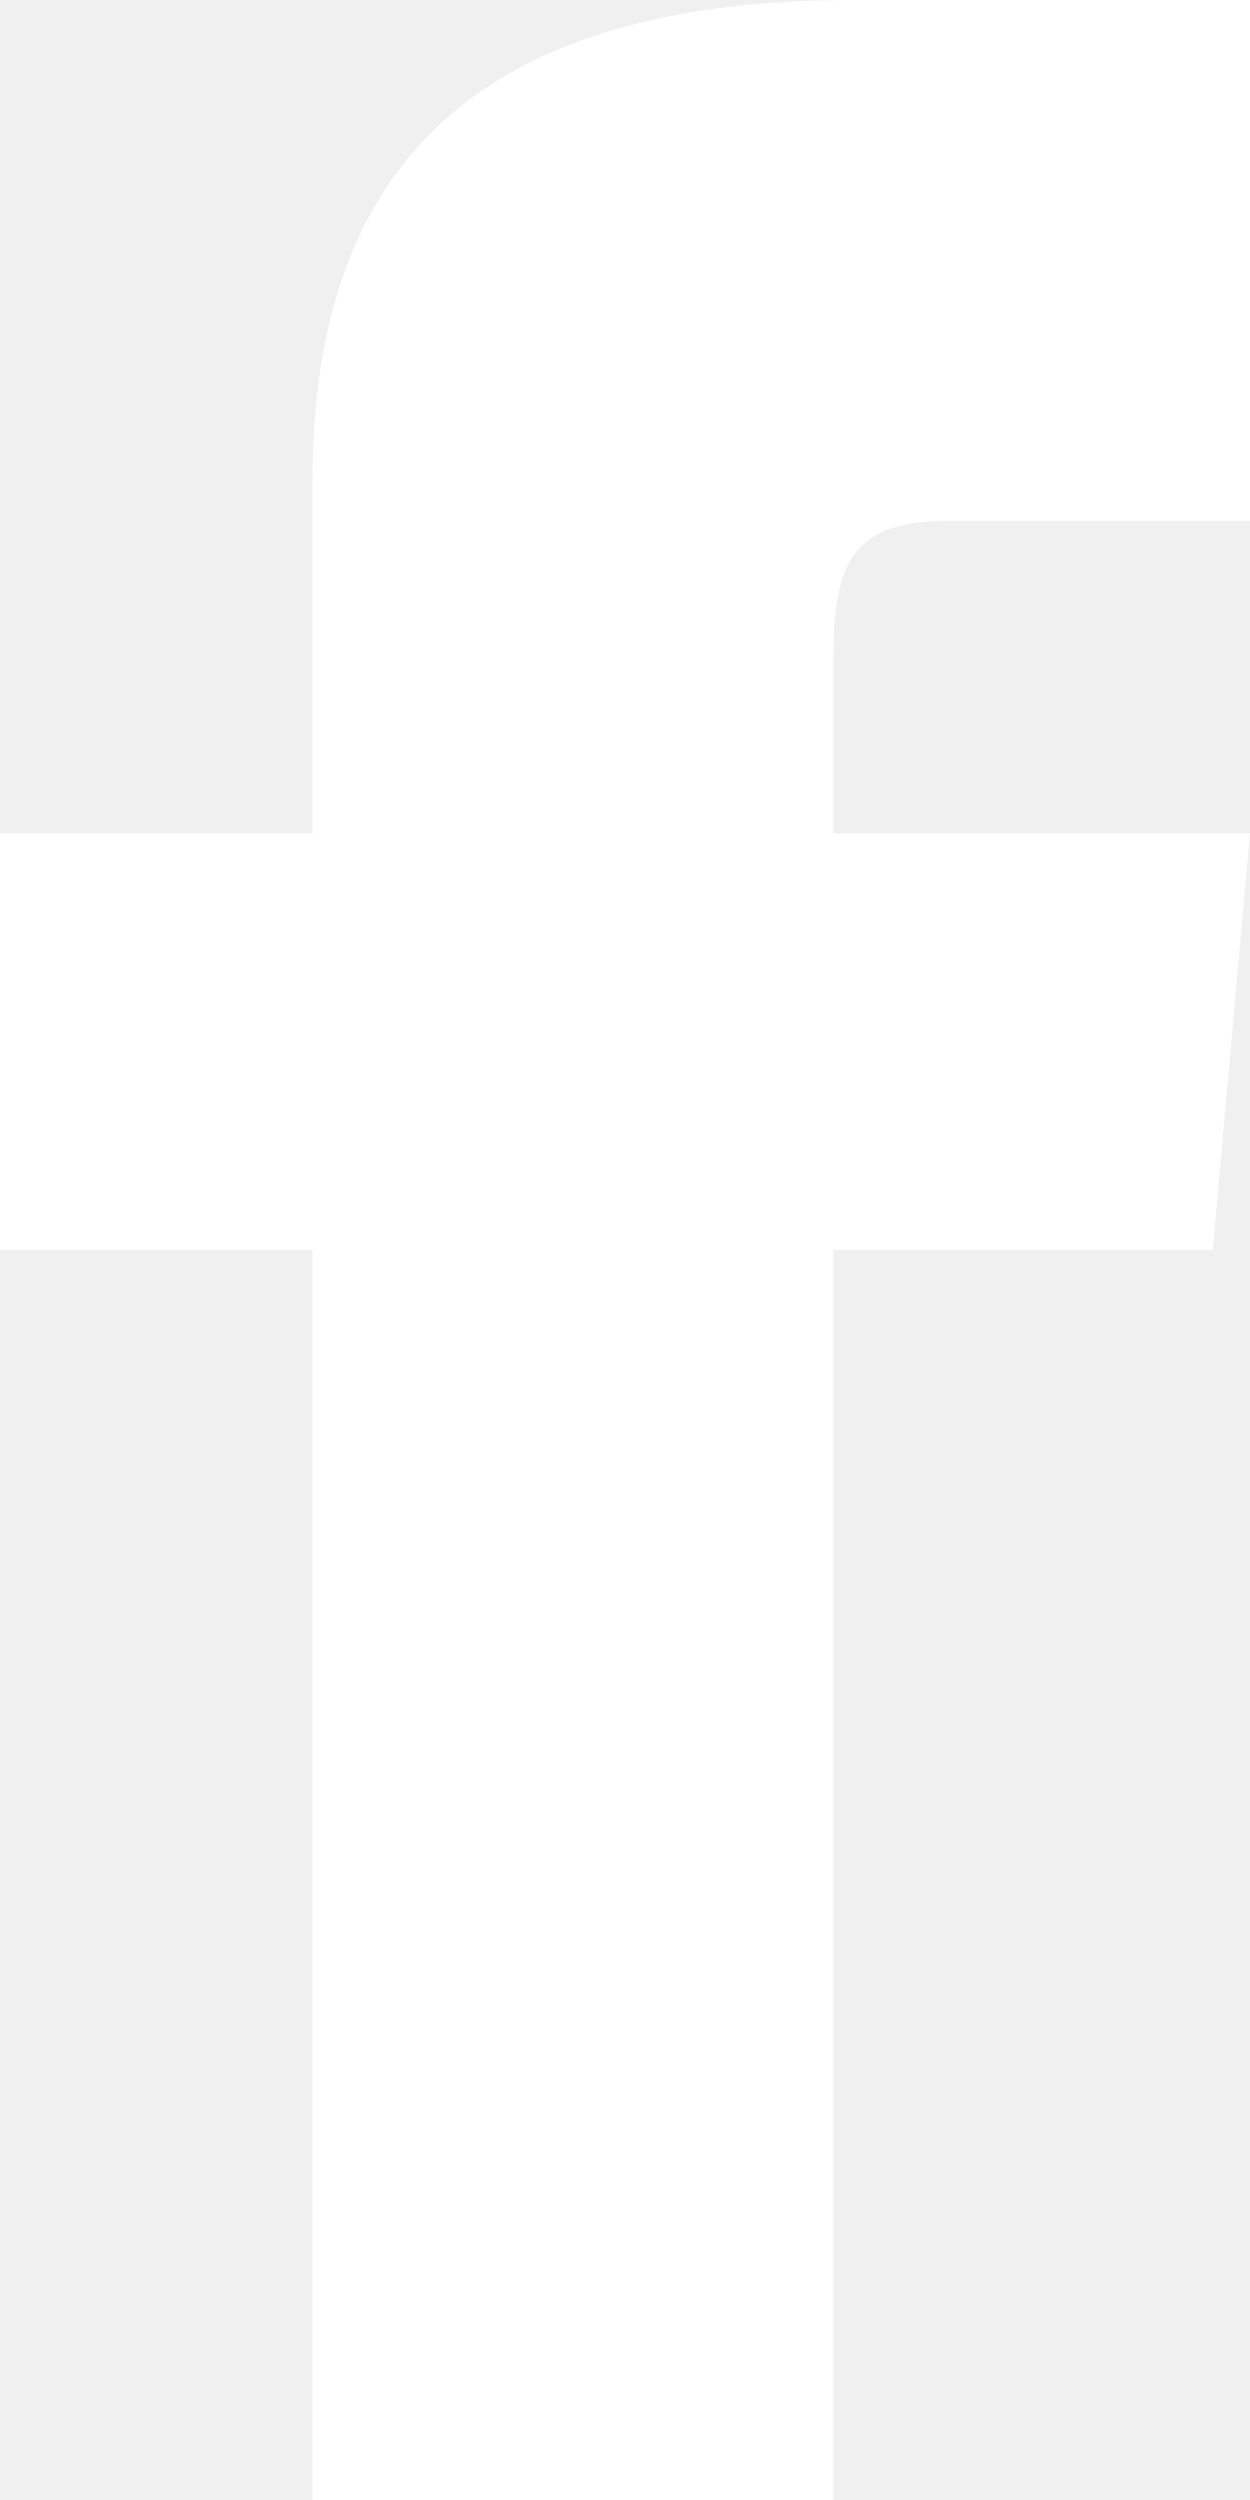
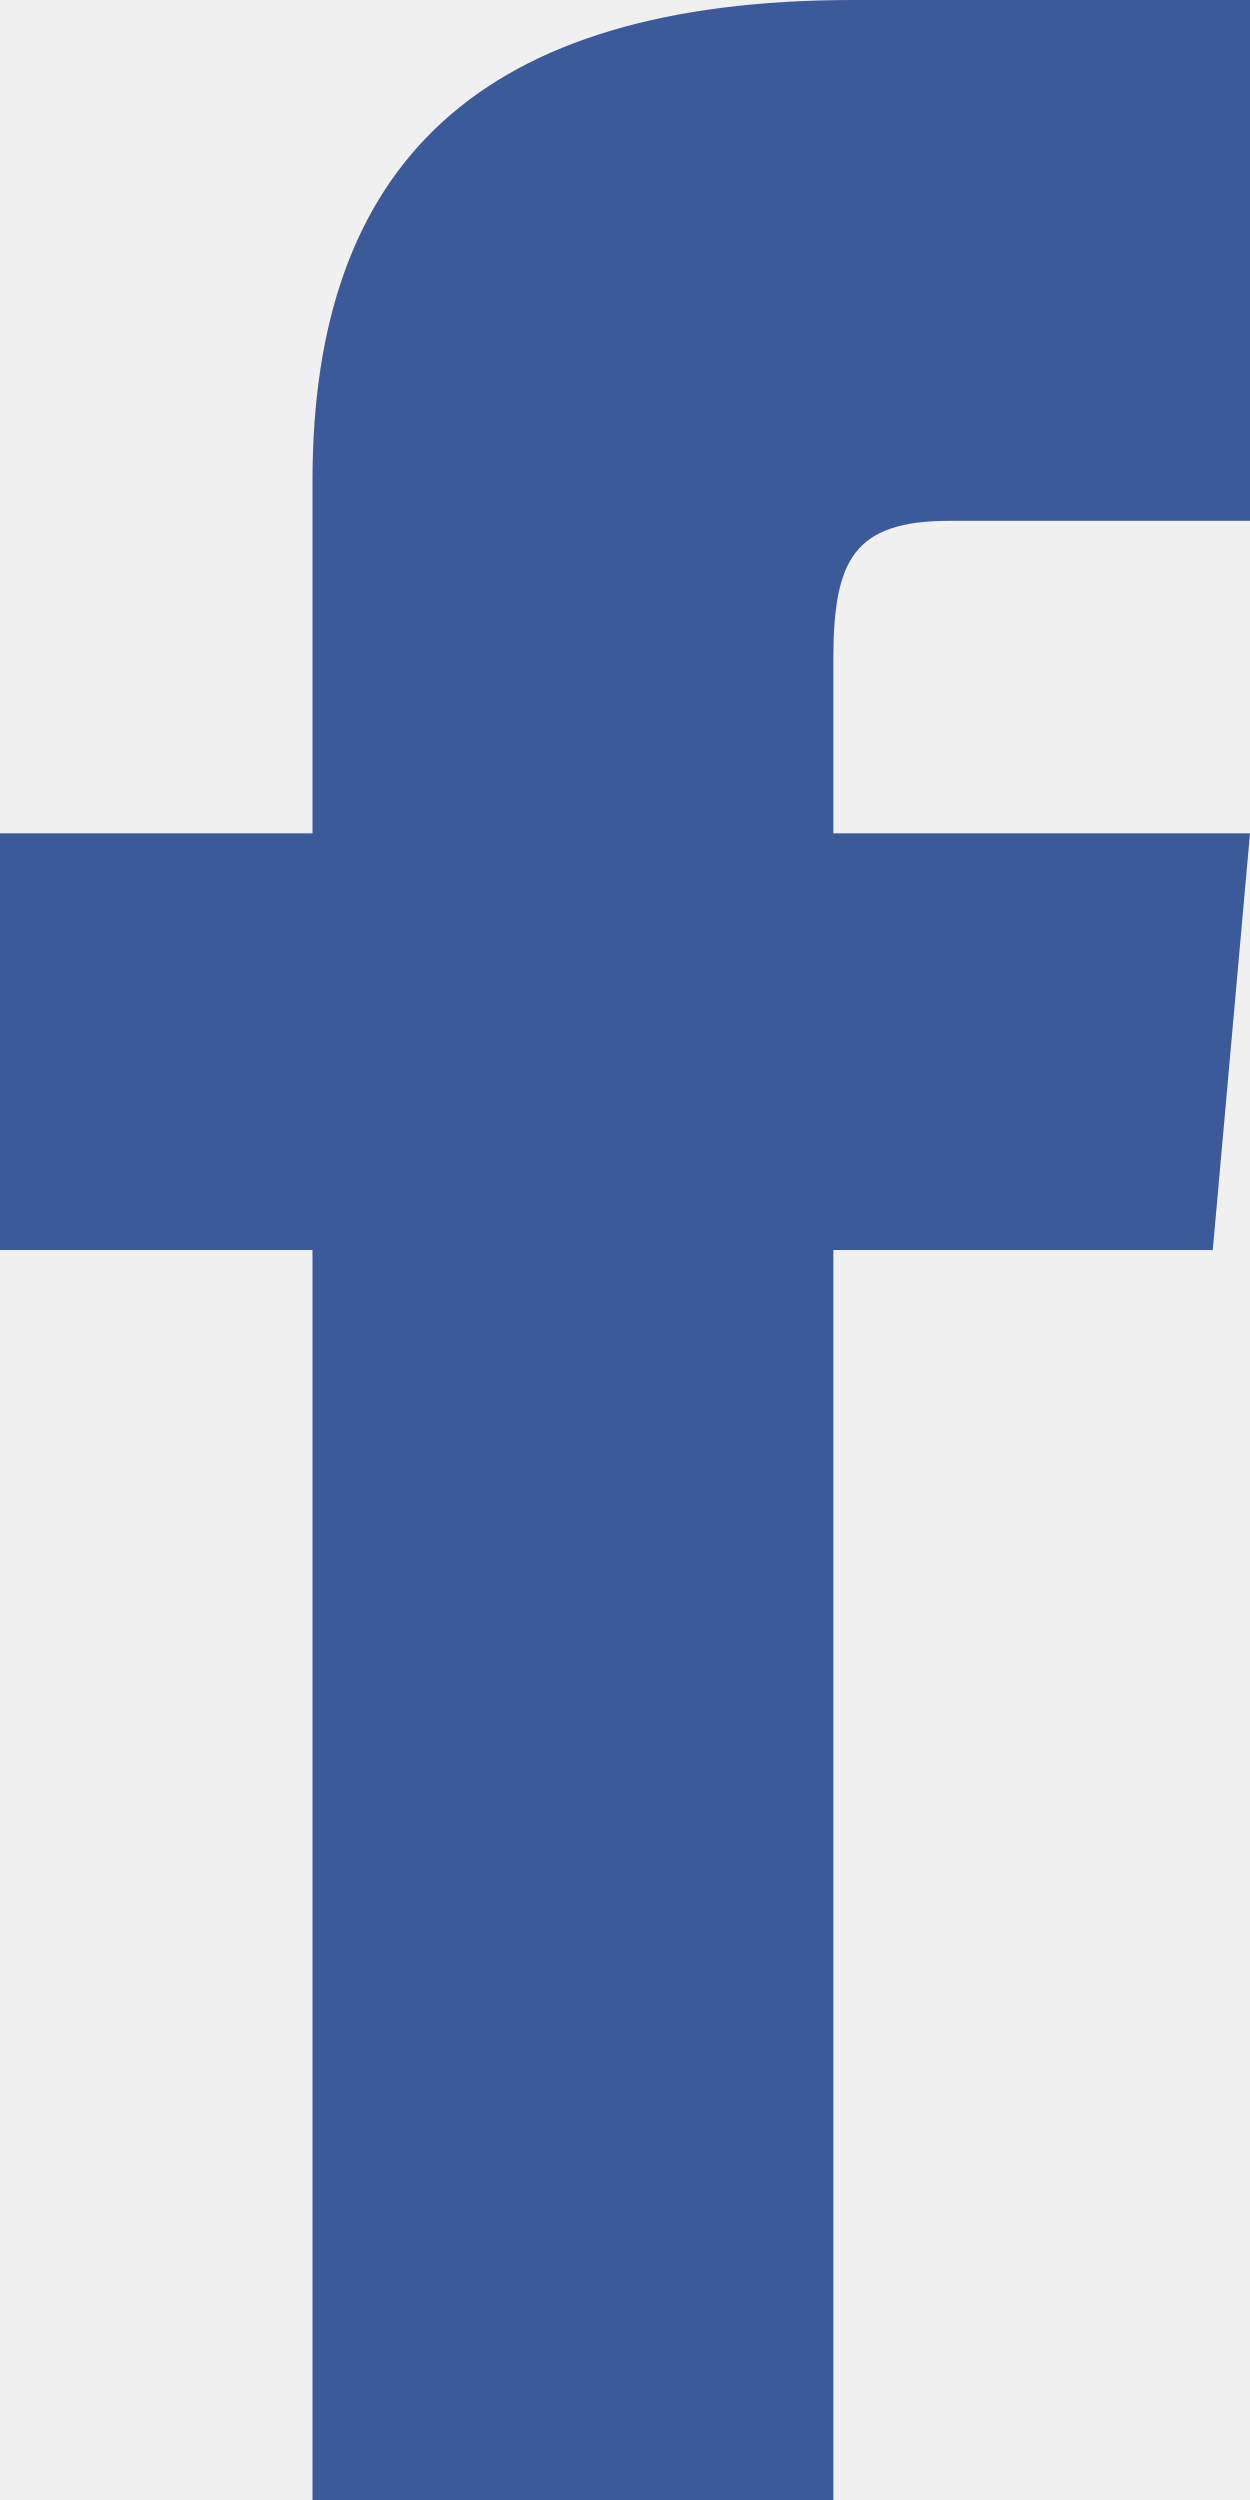
<svg xmlns="http://www.w3.org/2000/svg" width="9" height="18" viewBox="0 0 9 18" fill="none">
-   <path d="M2.25 6H0V9H2.25V18H6V9H8.732L9 6H6V4.75C6 4.034 6.144 3.75 6.836 3.75H9V0H6.144C3.447 0 2.25 1.187 2.25 3.461V6Z" fill="white" />
+   <path d="M2.25 6H0V9H2.25V18H6V9H8.732L9 6H6V4.75C6 4.034 6.144 3.75 6.836 3.75H9V0H6.144C3.447 0 2.25 1.187 2.25 3.461V6Z" fill="#3C5A99" />
</svg>
